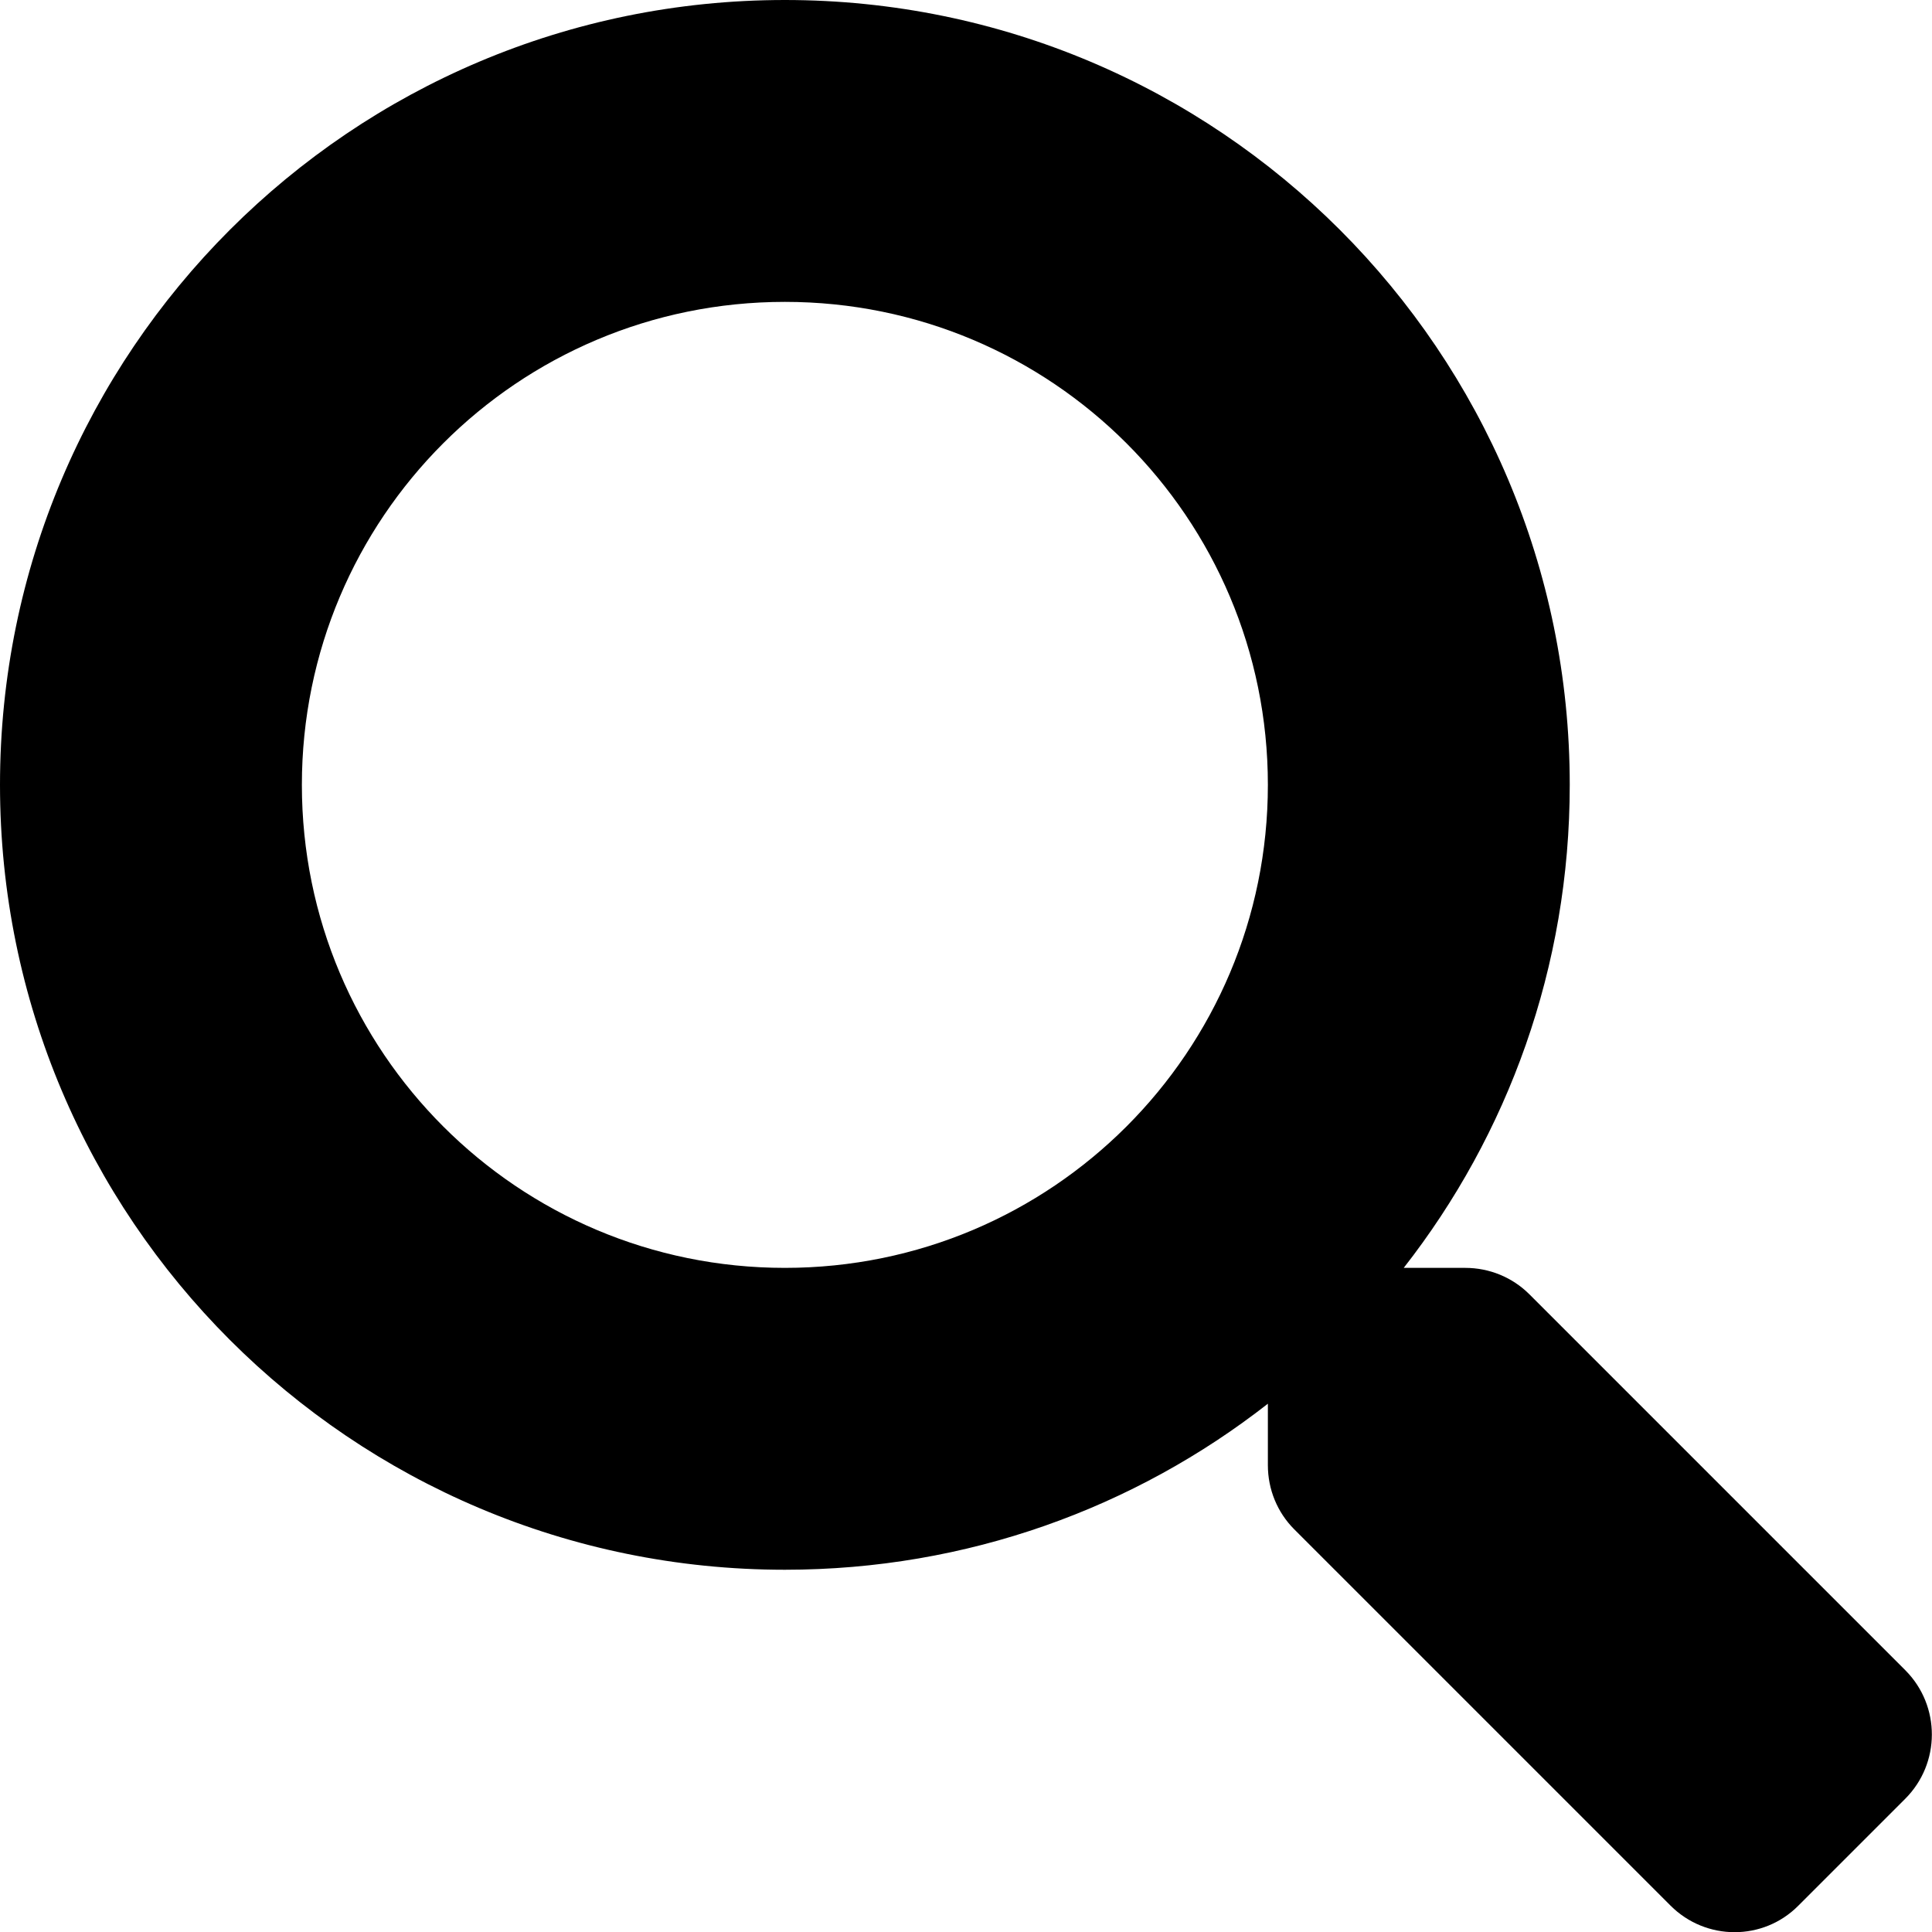
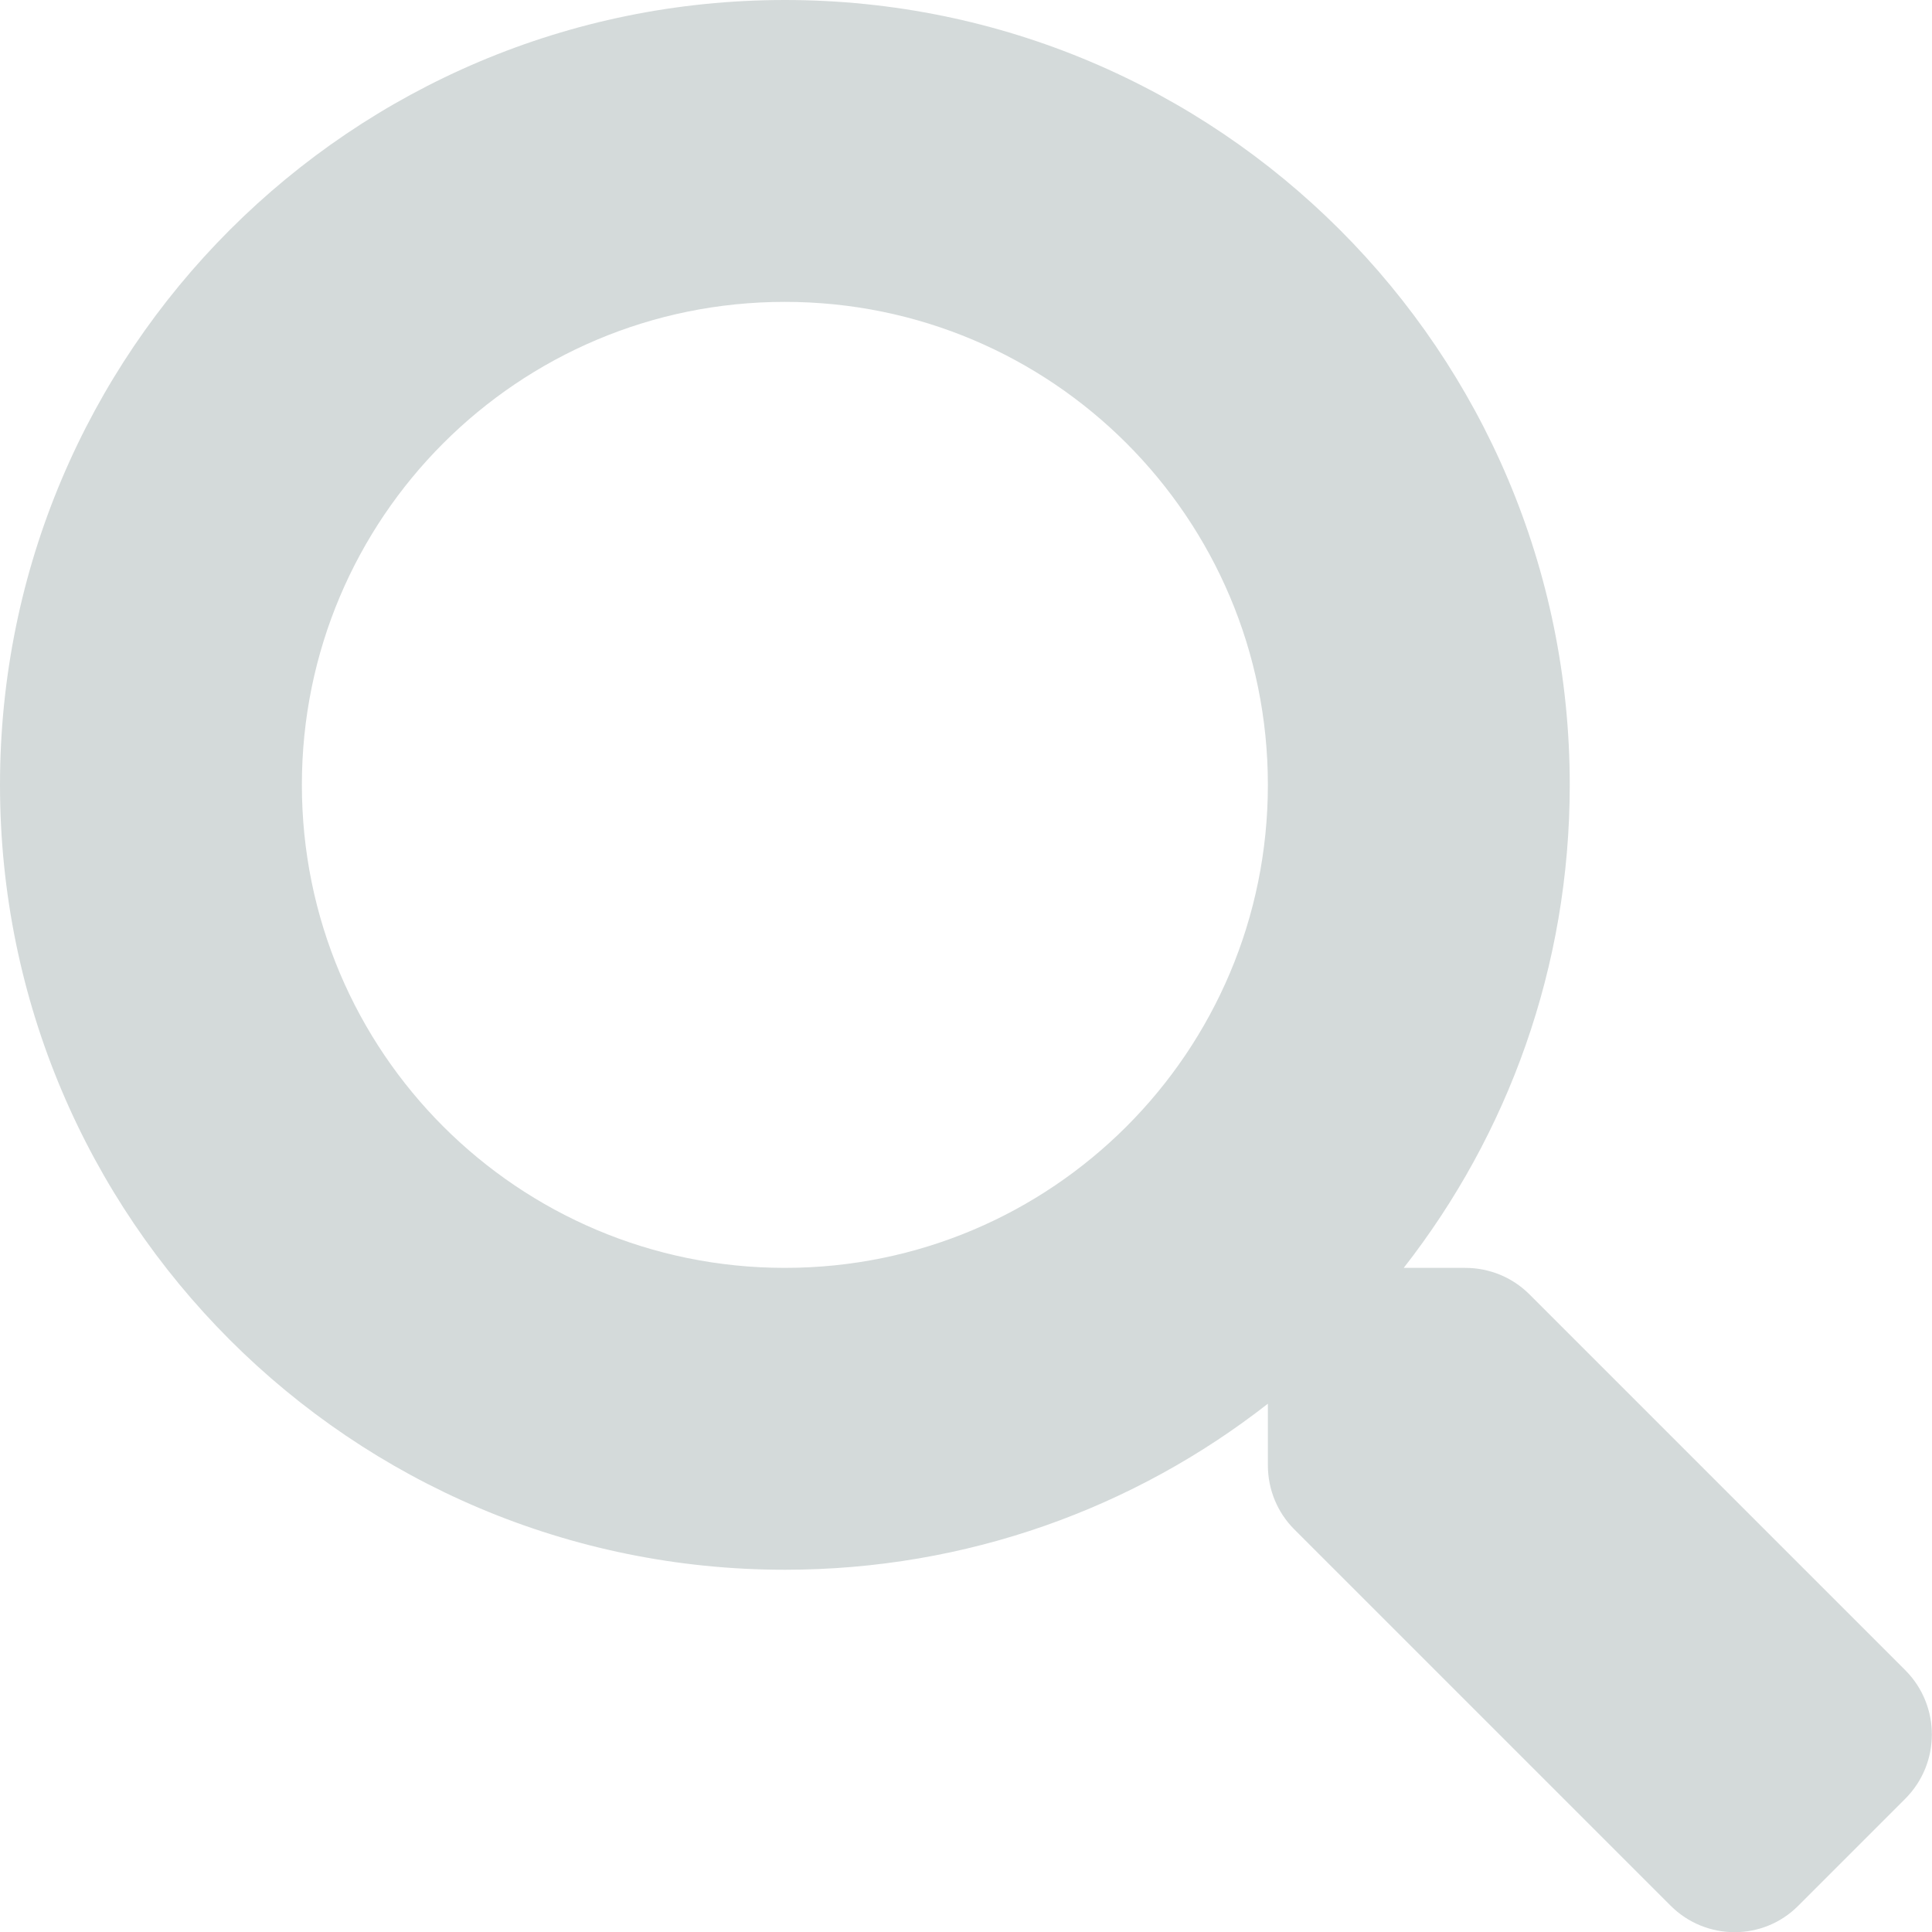
<svg xmlns="http://www.w3.org/2000/svg" aria-hidden="true" data-prefix="fas" data-icon="search" class="svg-inline--fa fa-search fa-w-16" role="img" viewBox="0 0 512 512">
-   <path fill="currentColor" d="M505 442.7L405.3 343c-4.5-4.5-10.6-7-17-7H372c27.6-35.3 44-79.7 44-128C416 93.1 322.9 0 208 0S0 93.1 0 208s93.1 208 208 208c48.3 0 92.7-16.4 128-44v16.3c0 6.4 2.5 12.5 7 17l99.7 99.7c9.4 9.4 24.6 9.4 33.9 0l28.3-28.3c9.4-9.4 9.4-24.6.1-34zM208 336c-70.7 0-128-57.2-128-128 0-70.7 57.2-128 128-128 70.7 0 128 57.2 128 128 0 70.7-57.2 128-128 128z" />
+   <path fill="#D4DADA" d="M505 442.7L405.3 343c-4.5-4.5-10.6-7-17-7H372c27.6-35.3 44-79.7 44-128C416 93.1 322.9 0 208 0S0 93.1 0 208s93.1 208 208 208c48.3 0 92.7-16.4 128-44v16.3c0 6.4 2.5 12.5 7 17l99.7 99.7c9.4 9.4 24.6 9.4 33.9 0l28.3-28.3c9.4-9.4 9.4-24.6.1-34zM208 336c-70.7 0-128-57.2-128-128 0-70.7 57.2-128 128-128 70.7 0 128 57.2 128 128 0 70.7-57.2 128-128 128z" />
</svg>
